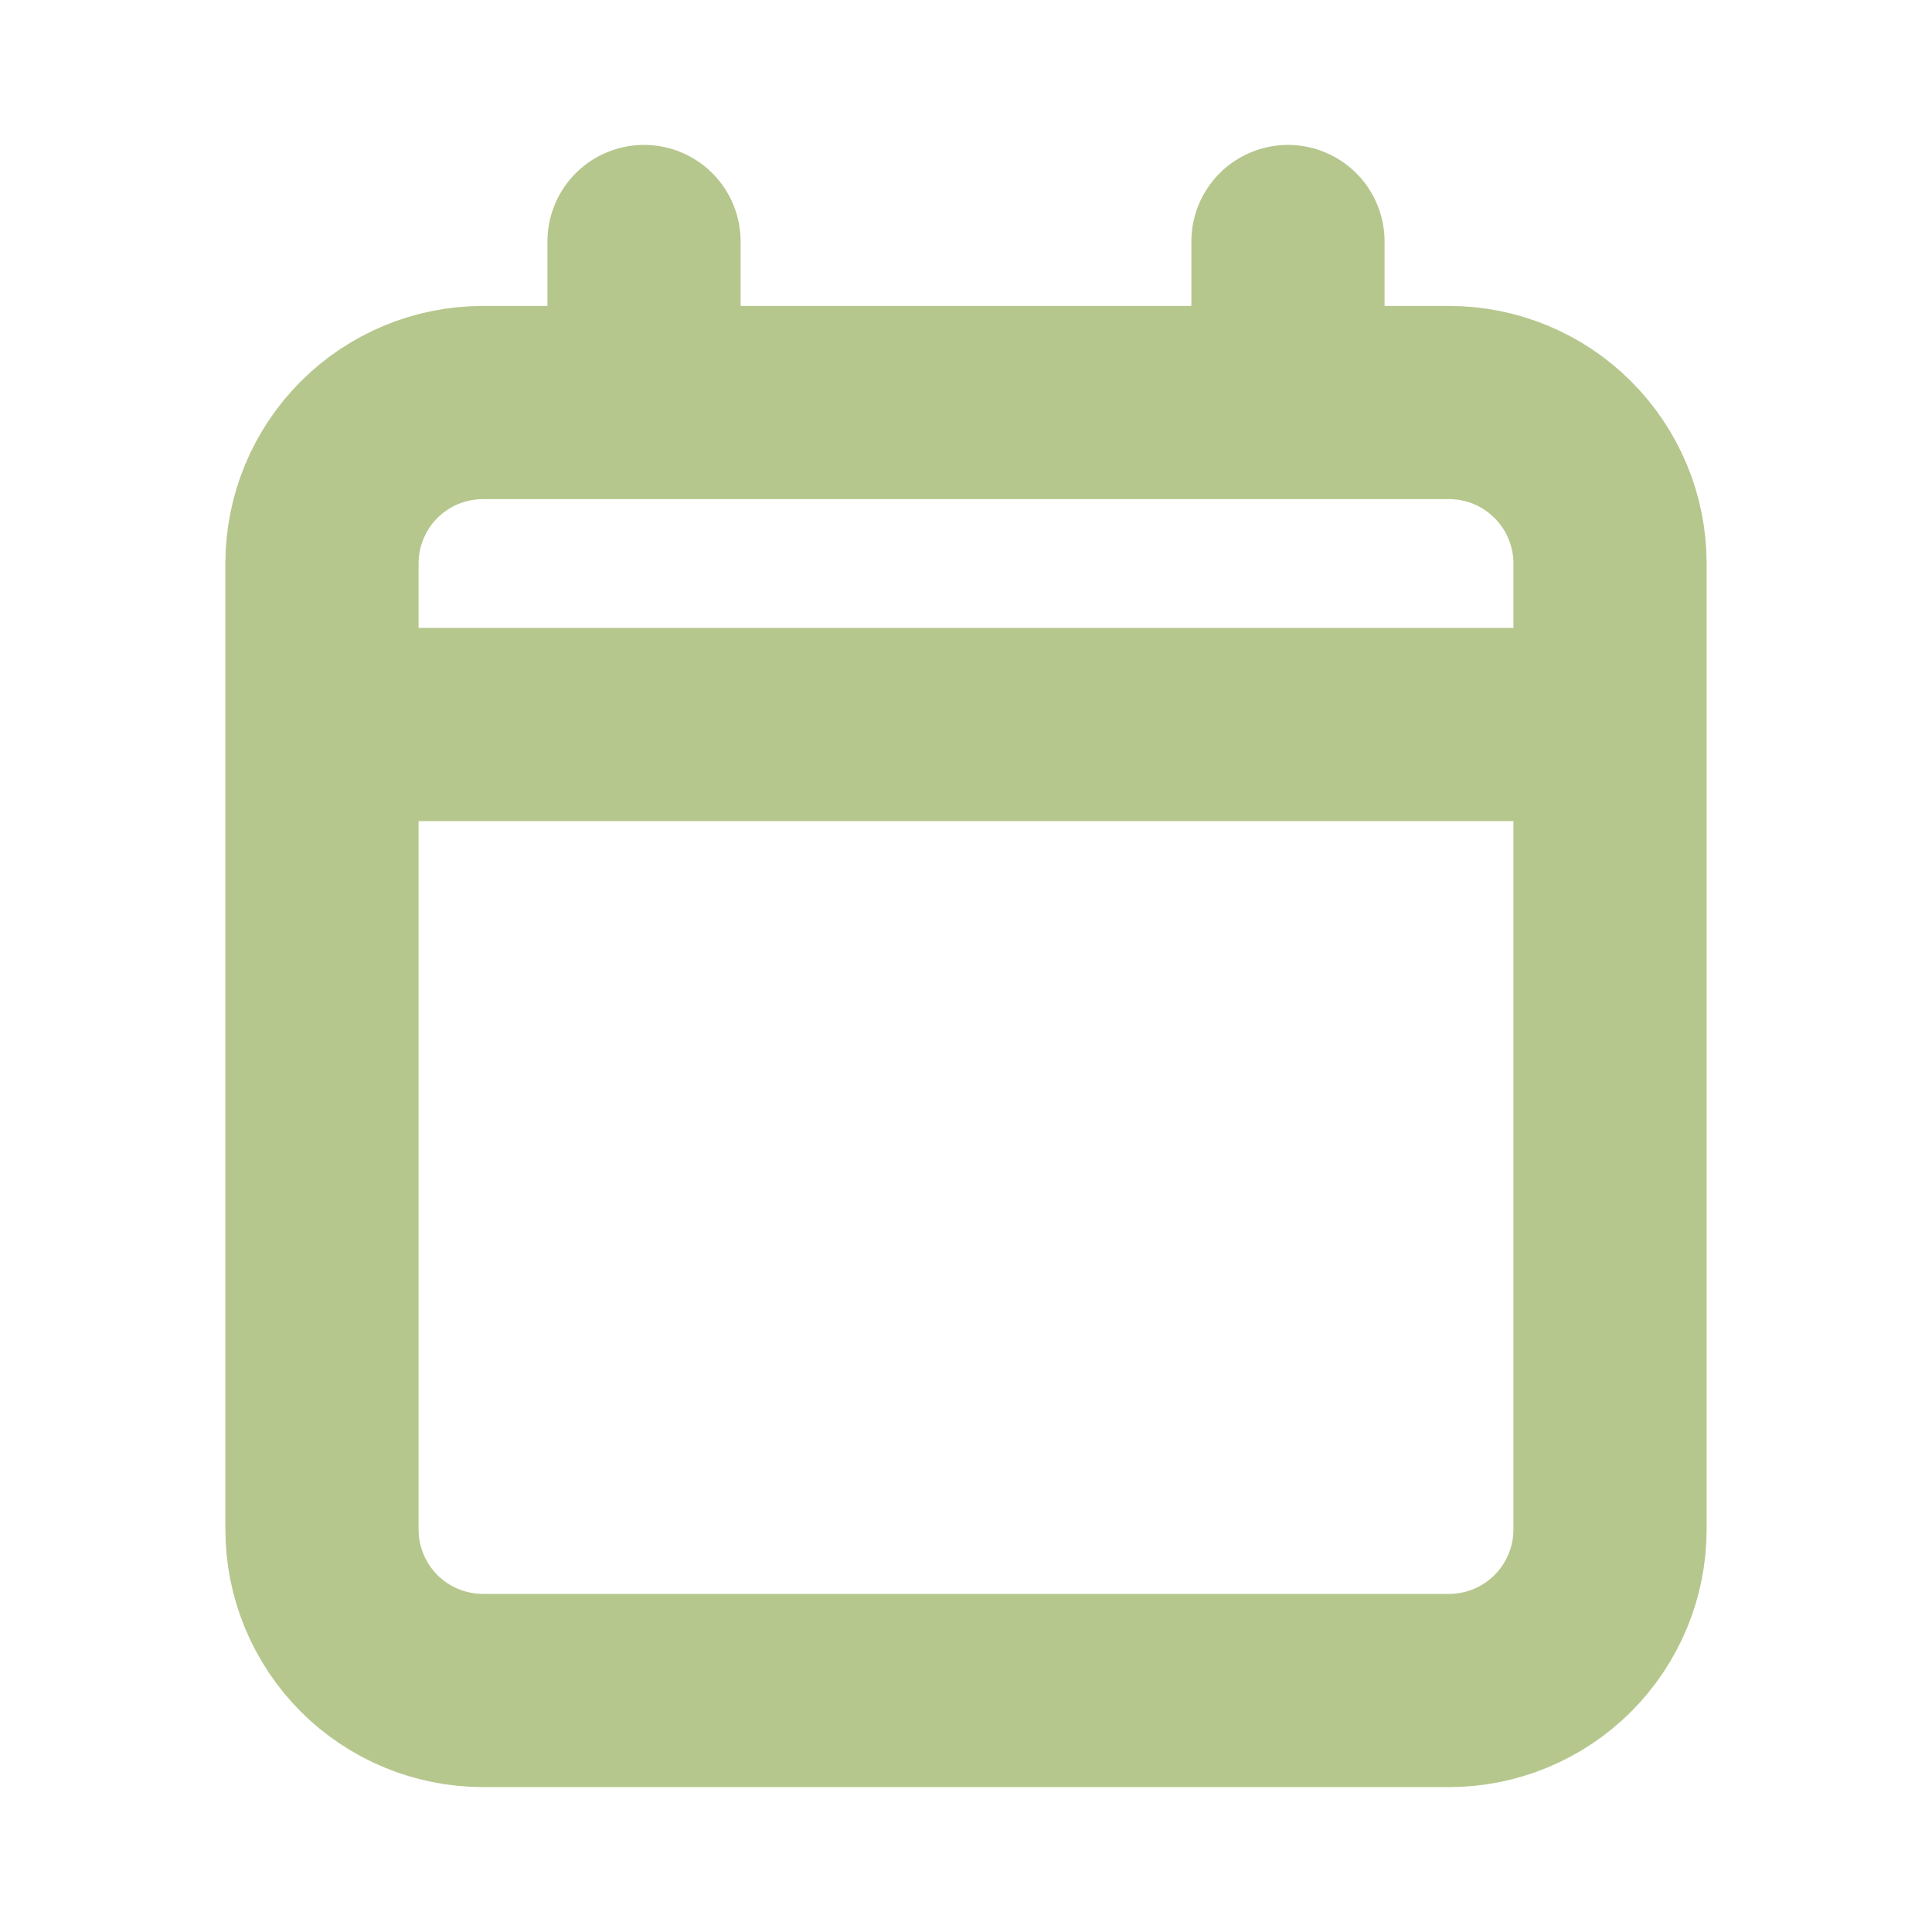
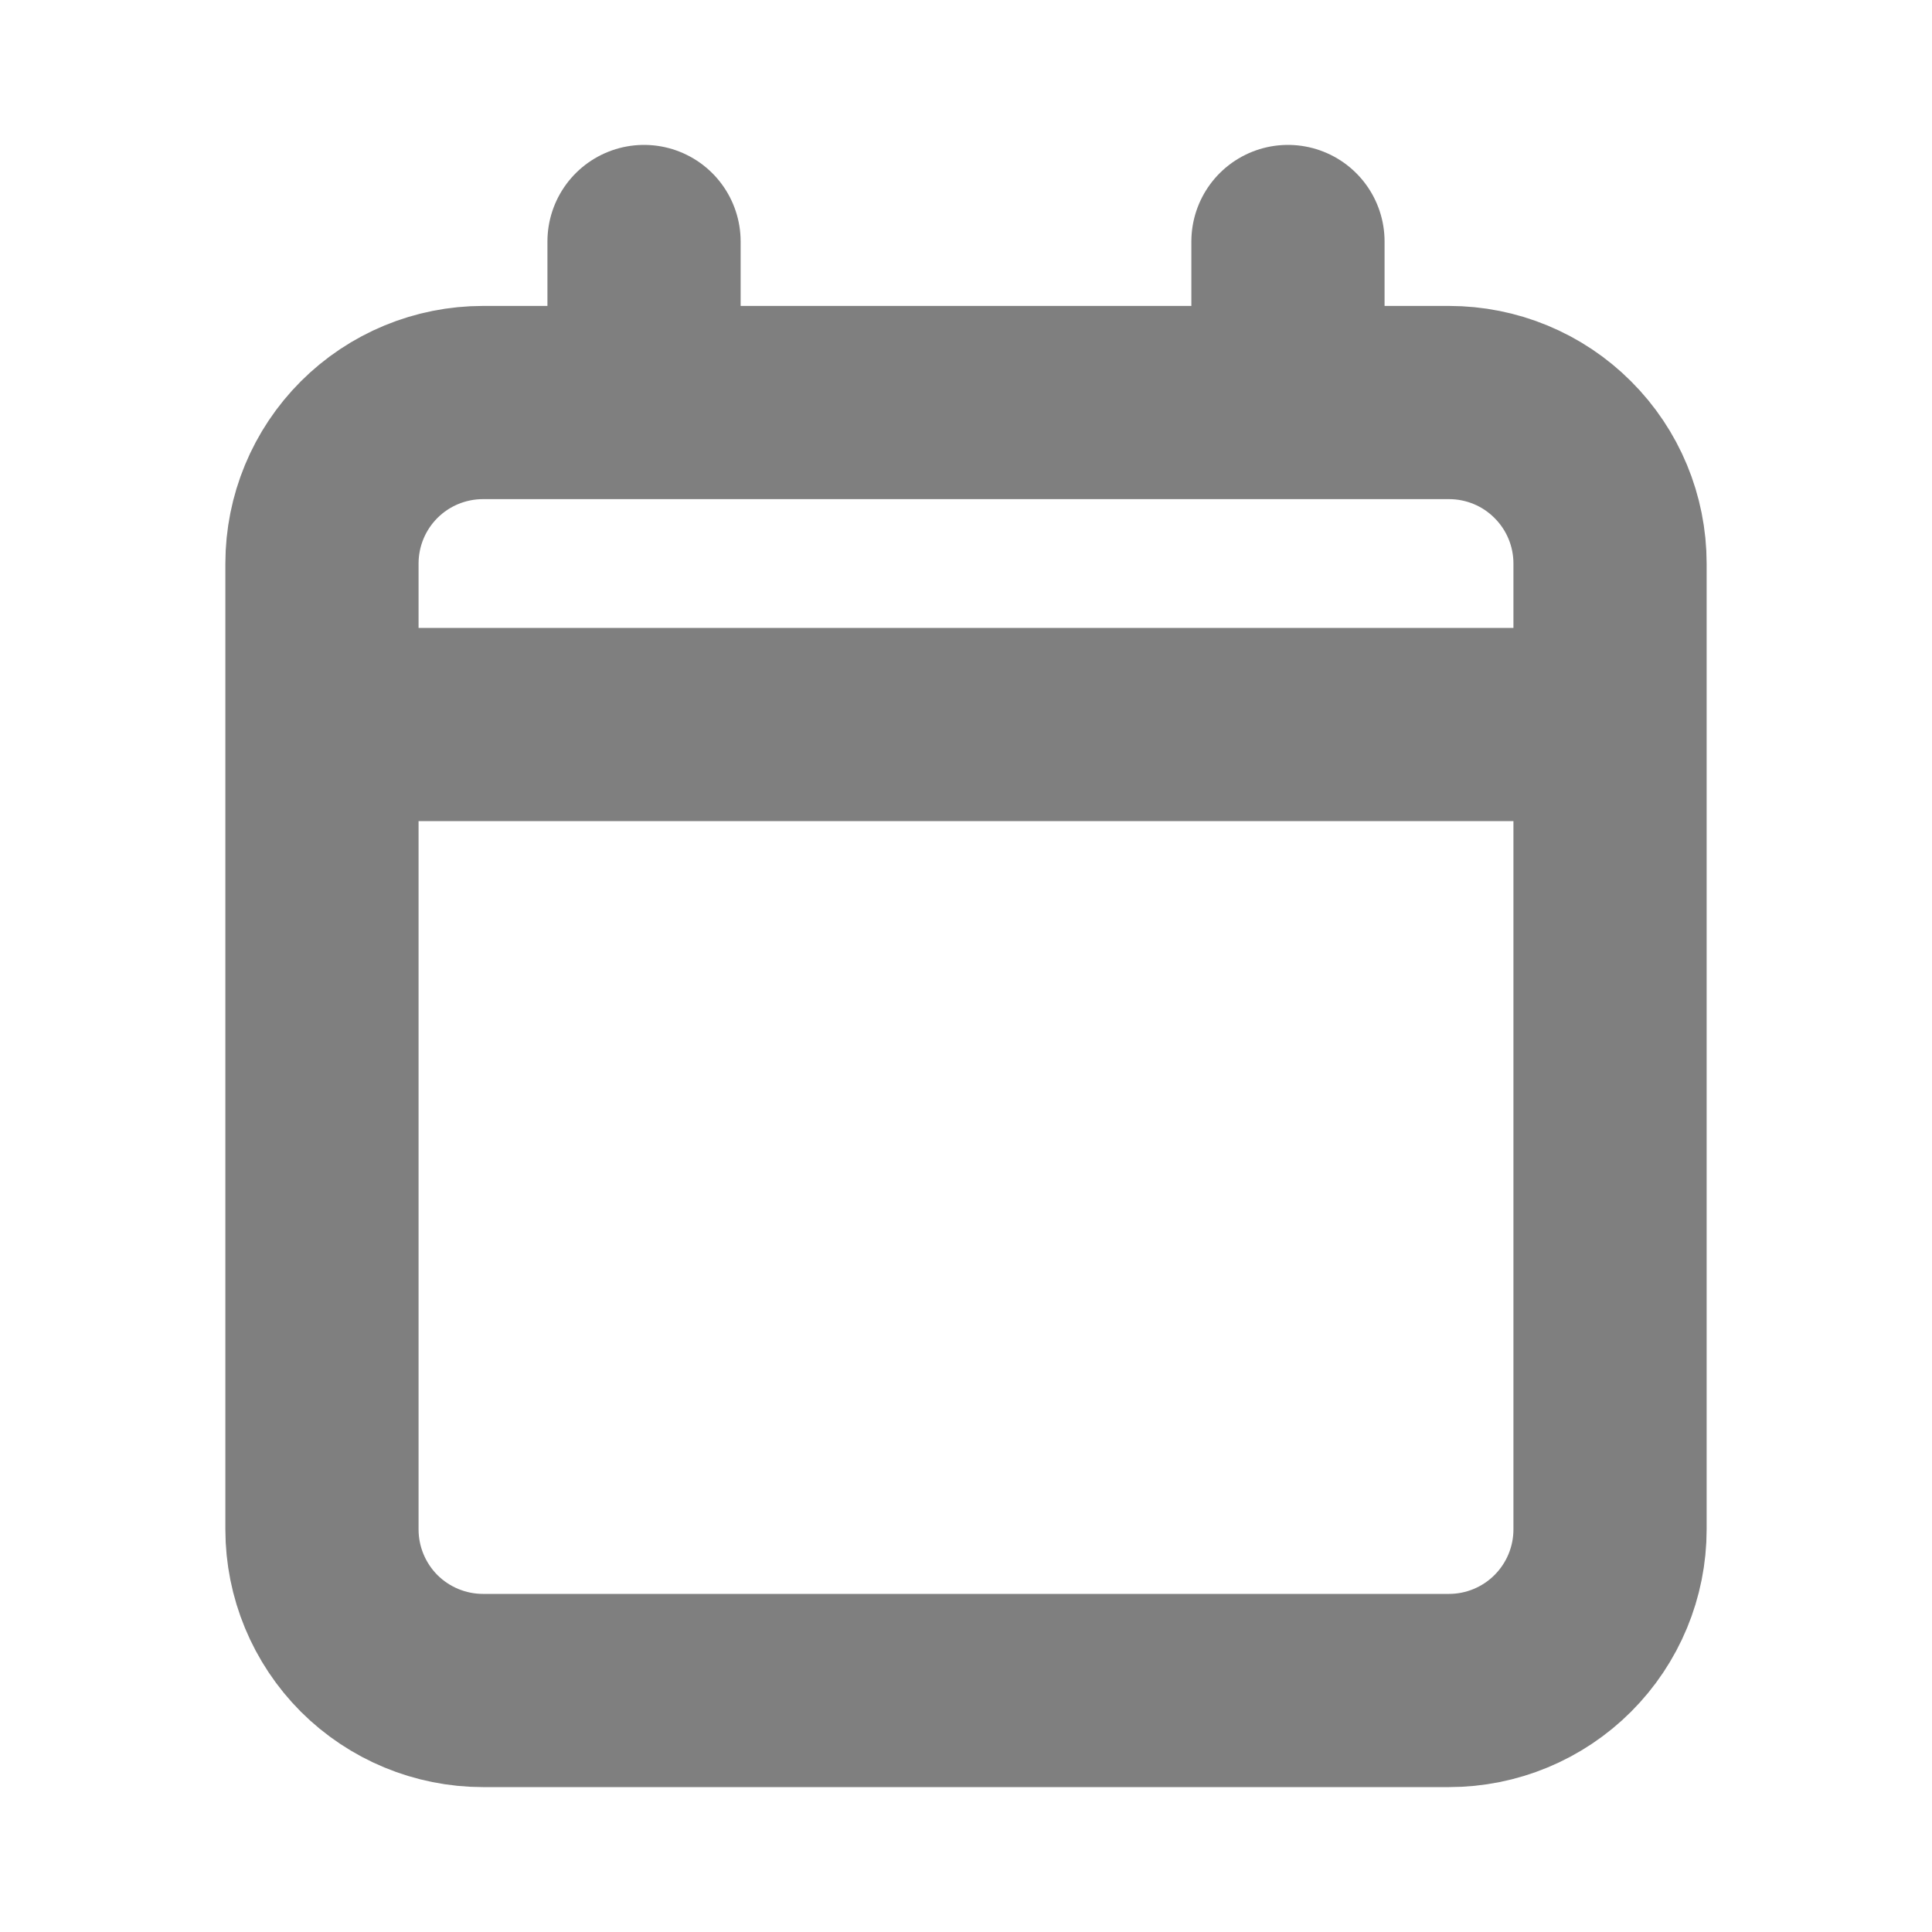
<svg xmlns="http://www.w3.org/2000/svg" width="20" height="20" viewBox="0 0 20 20" fill="none">
  <g opacity="0.5">
-     <path d="M3.333 7.5V15.833C3.333 16.275 3.509 16.699 3.821 17.012C4.134 17.324 4.558 17.5 5 17.5H15C15.442 17.5 15.866 17.324 16.178 17.012C16.491 16.699 16.667 16.275 16.667 15.833V7.5M3.333 7.5V5.833C3.333 5.391 3.509 4.967 3.821 4.655C4.134 4.342 4.558 4.167 5 4.167H6.667M3.333 7.5H16.667M16.667 7.5V5.833C16.667 5.391 16.491 4.967 16.178 4.655C15.866 4.342 15.442 4.167 15 4.167H13.333M6.667 4.167H13.333M6.667 4.167V2.5M13.333 4.167V2.5" stroke="#6E8F1B" stroke-width="2" stroke-linecap="round" stroke-linejoin="round" />
+     <path d="M3.333 7.5V15.833C3.333 16.275 3.509 16.699 3.821 17.012C4.134 17.324 4.558 17.5 5 17.5H15C15.442 17.5 15.866 17.324 16.178 17.012C16.491 16.699 16.667 16.275 16.667 15.833V7.5M3.333 7.5V5.833C3.333 5.391 3.509 4.967 3.821 4.655C4.134 4.342 4.558 4.167 5 4.167H6.667M3.333 7.5H16.667M16.667 7.5V5.833C16.667 5.391 16.491 4.967 16.178 4.655C15.866 4.342 15.442 4.167 15 4.167H13.333M6.667 4.167H13.333M6.667 4.167V2.5M13.333 4.167V2.5" stroke="currentColor" stroke-width="2" stroke-linecap="round" stroke-linejoin="round" />
  </g>
</svg>
